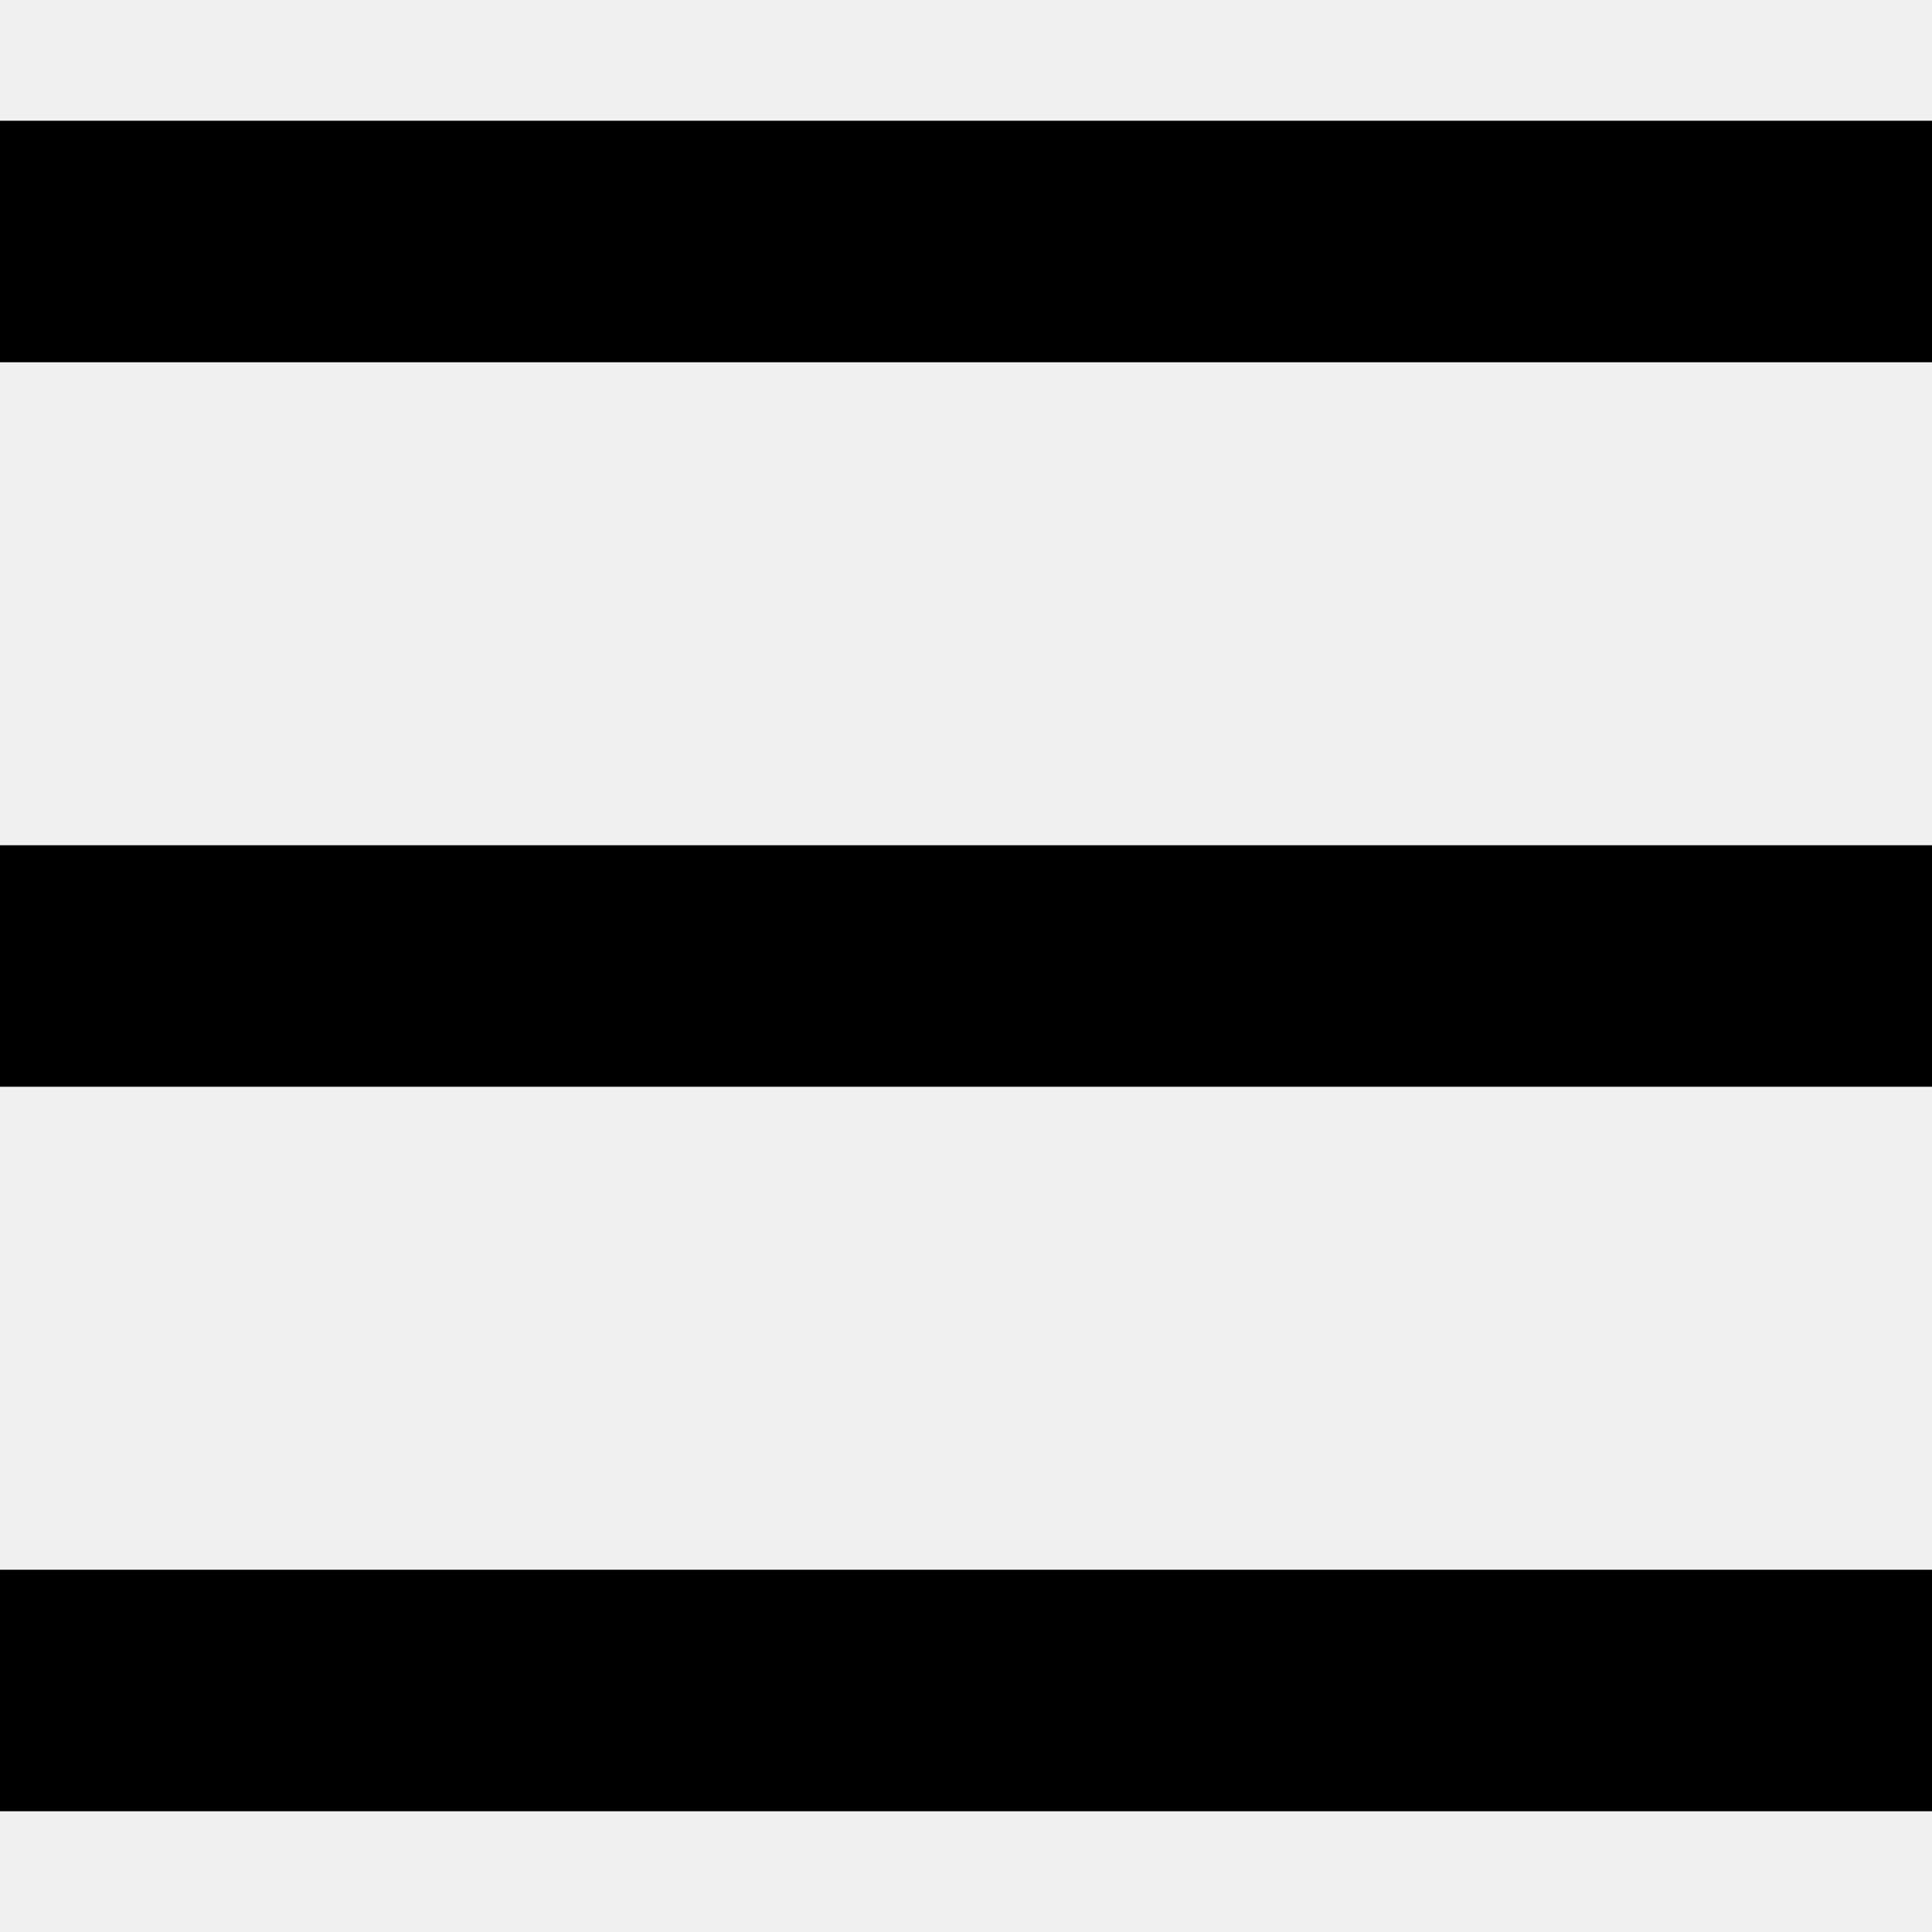
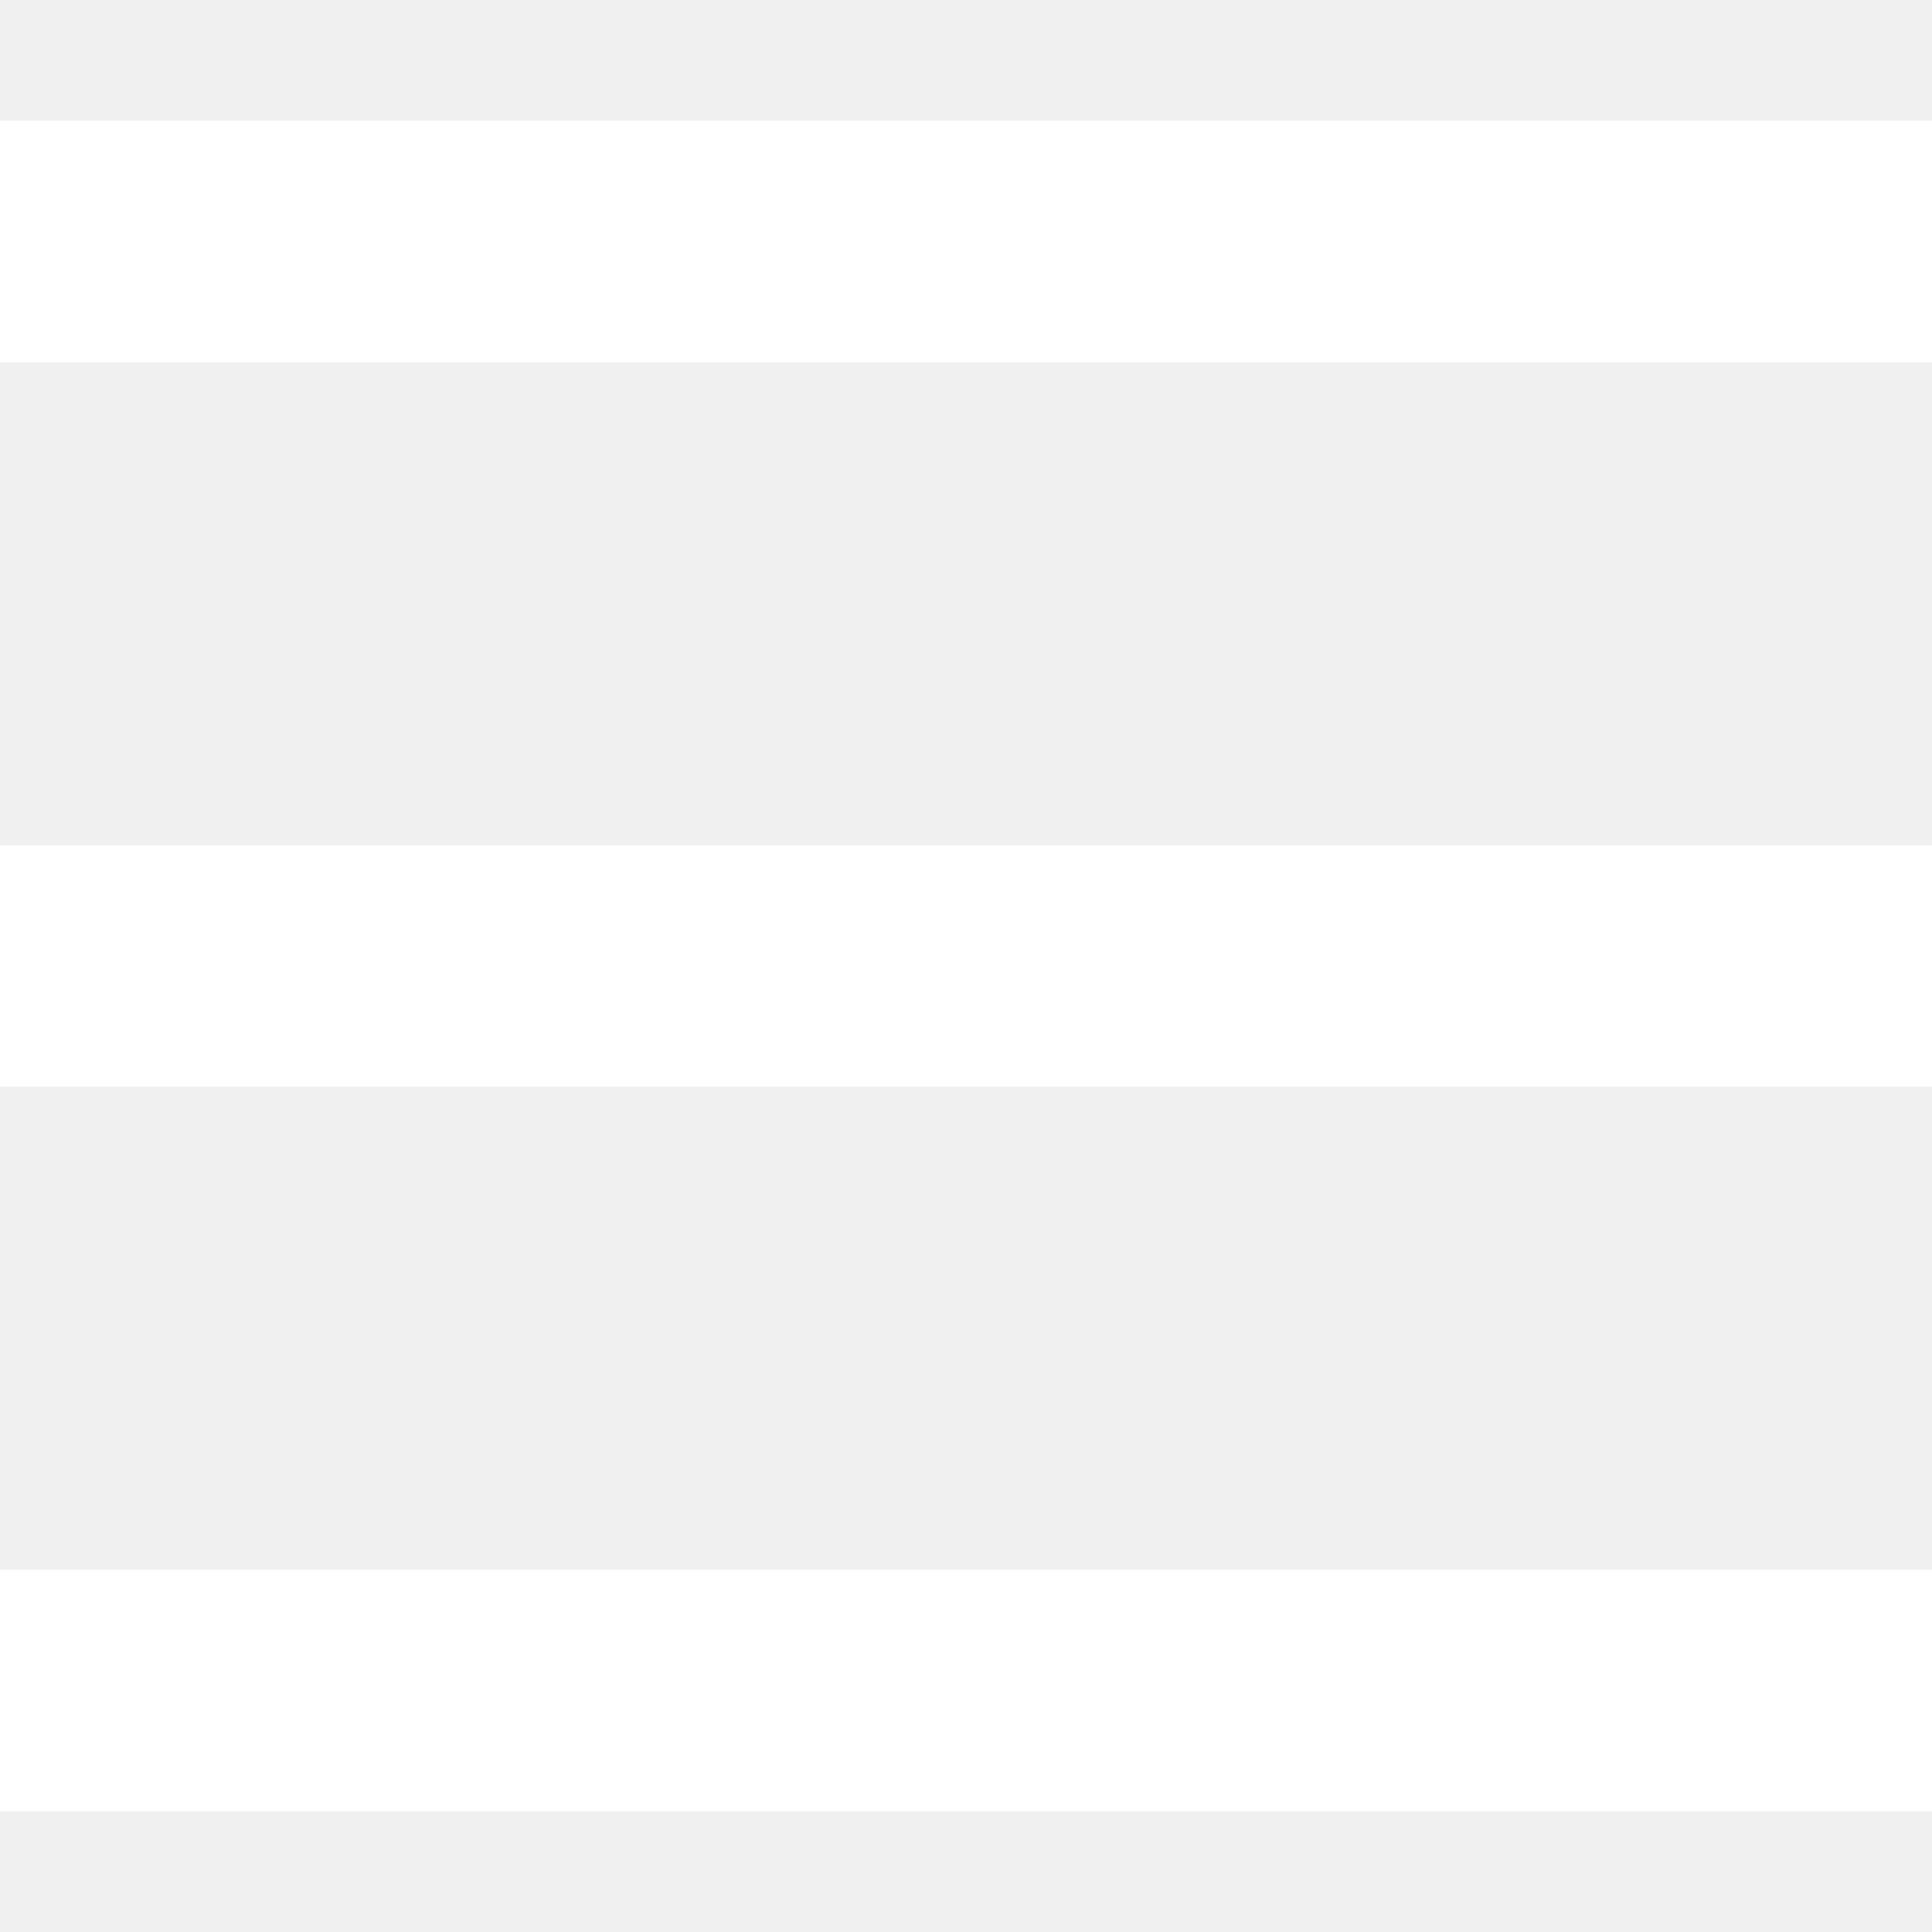
- <svg xmlns="http://www.w3.org/2000/svg" version="1.1" width="16" height="16" data-icon="menu" data-container-transform="translate(0 1)" viewBox="0 0 16 16">
-   <path d="M0 0v2h16v-2h-16zm0 6v2h16v-2h-16zm0 6v2h16v-2h-16z" transform="translate(0 1)" />
+ <svg xmlns="http://www.w3.org/2000/svg" version="1.1" id="Layer_1" x="0px" y="0px" viewBox="0 0 16 16" enable-background="new 0 0 16 16" xml:space="preserve">
+   <path fill="#FFFFFF" d="M0,1v2h16V1H0z M0,7v2h16V7H0z M0,13v2h16v-2H0z" />
</svg>
